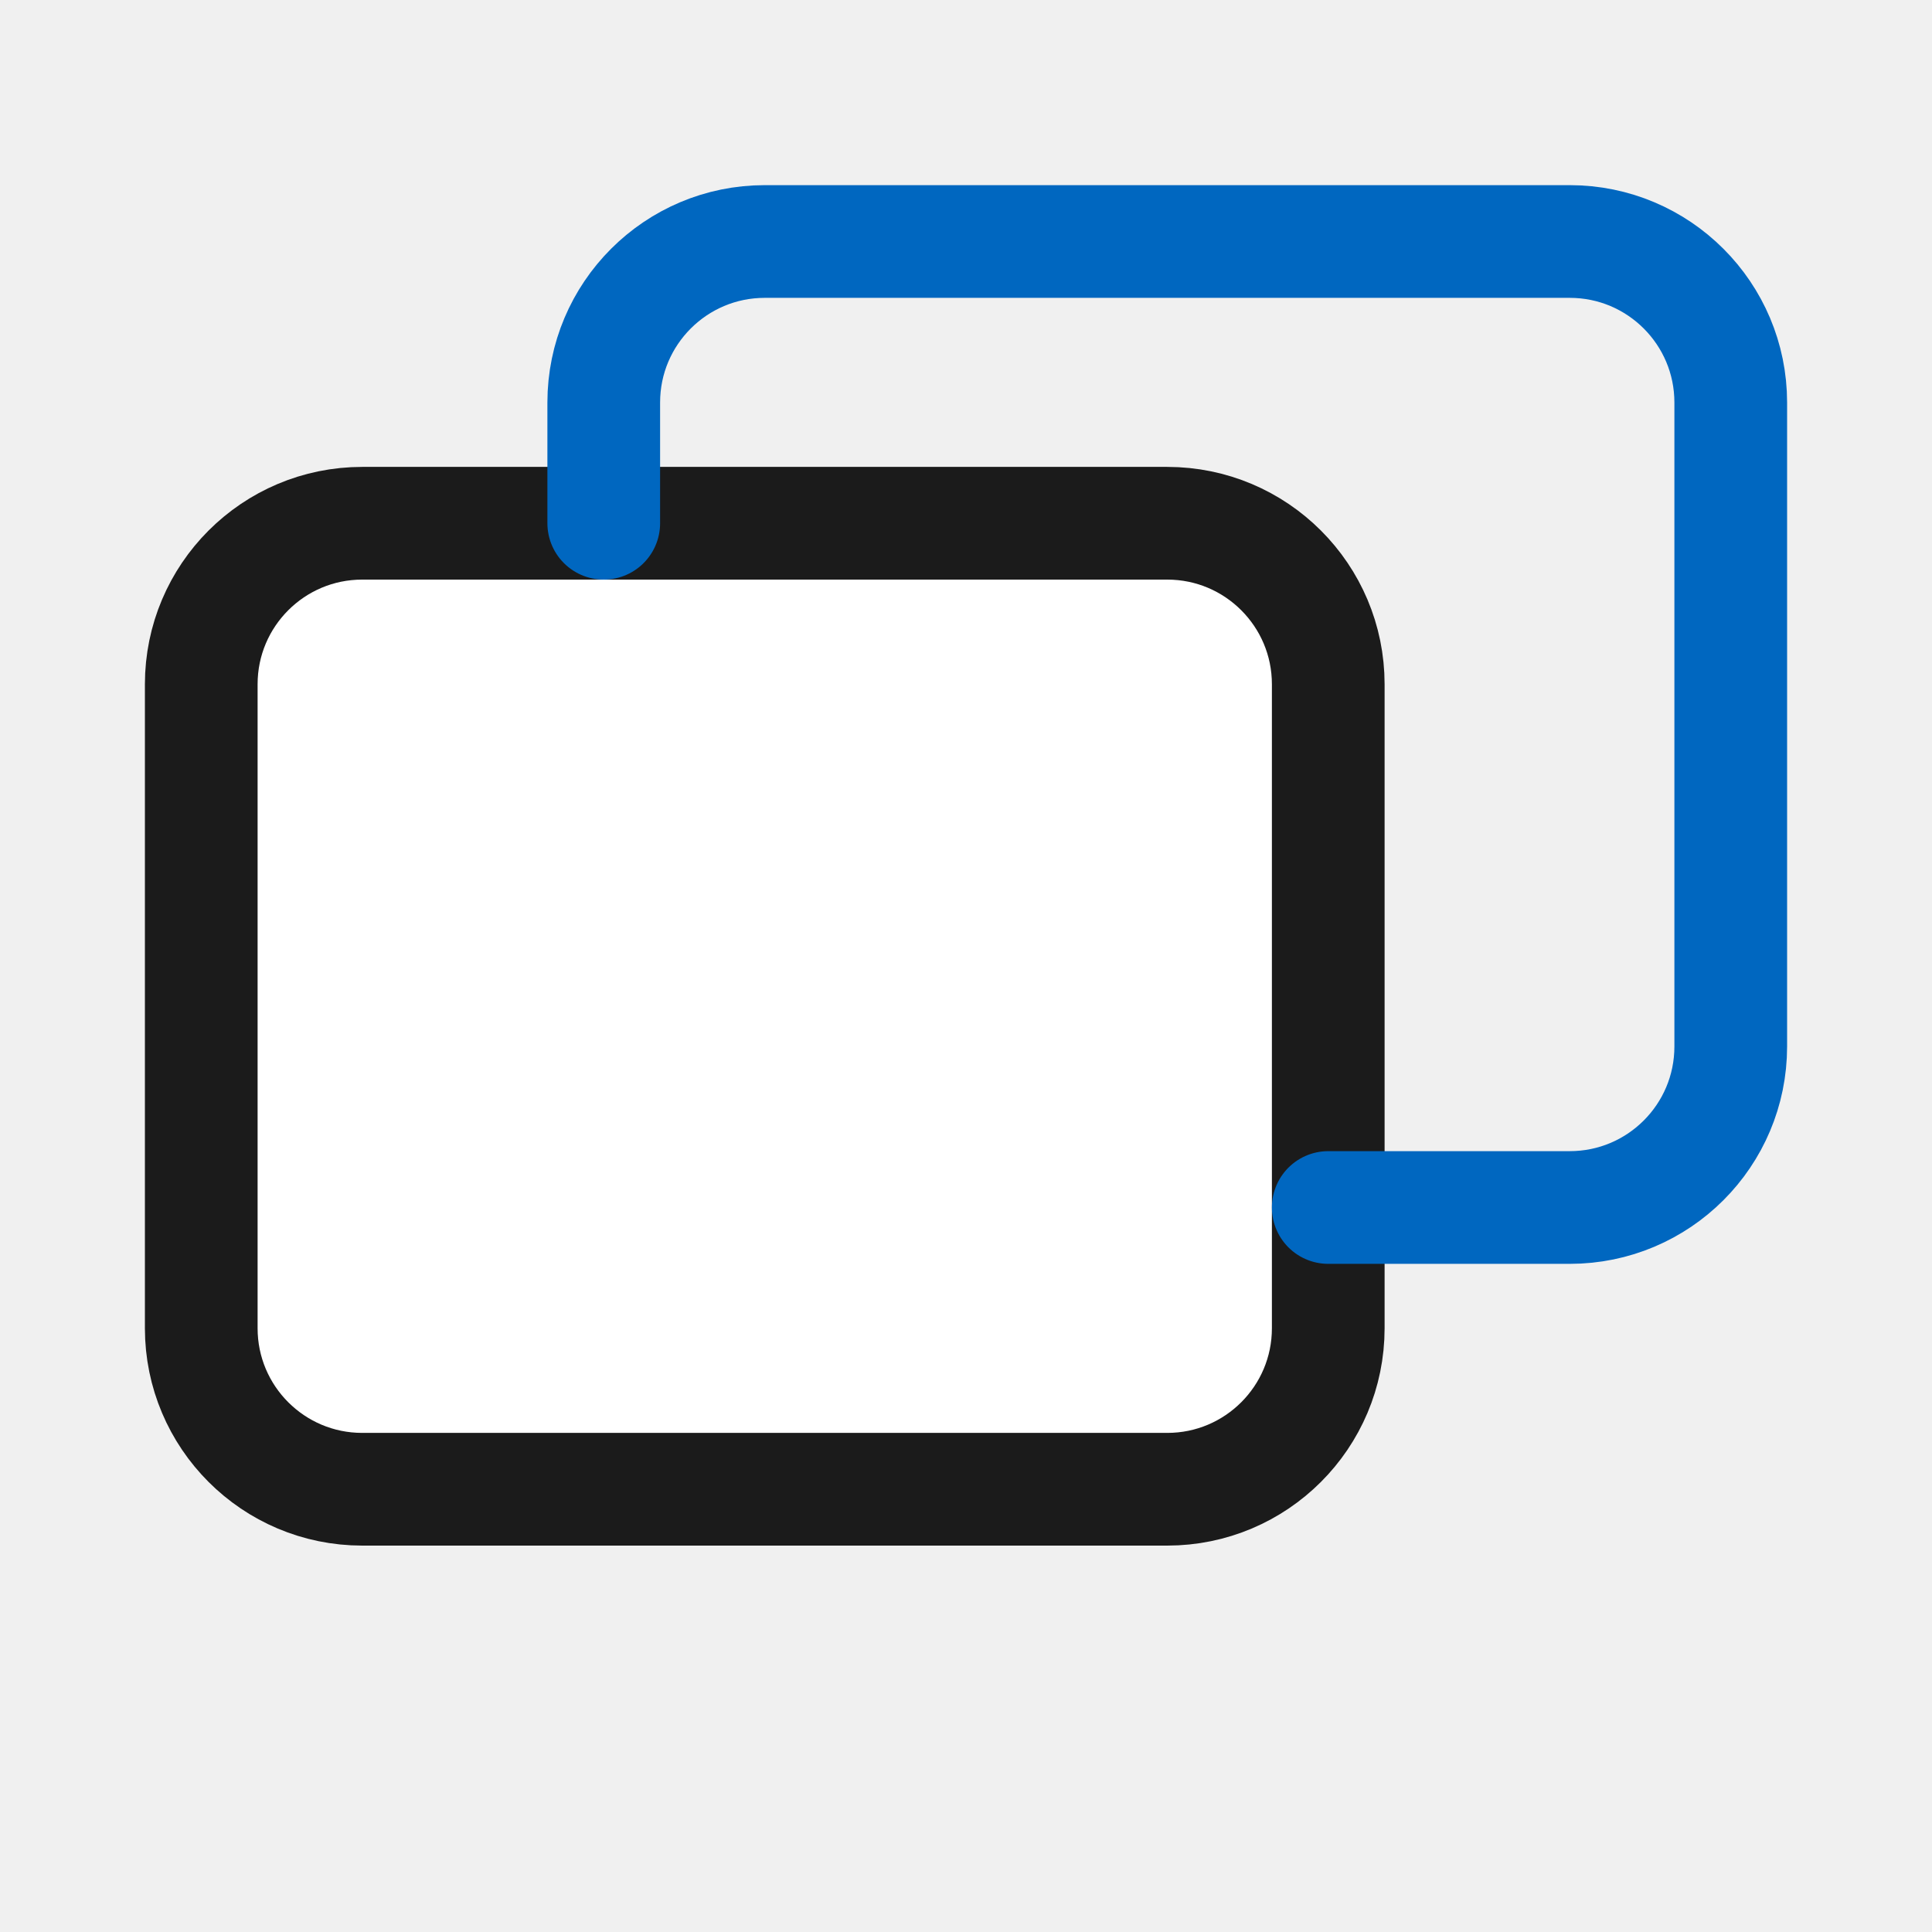
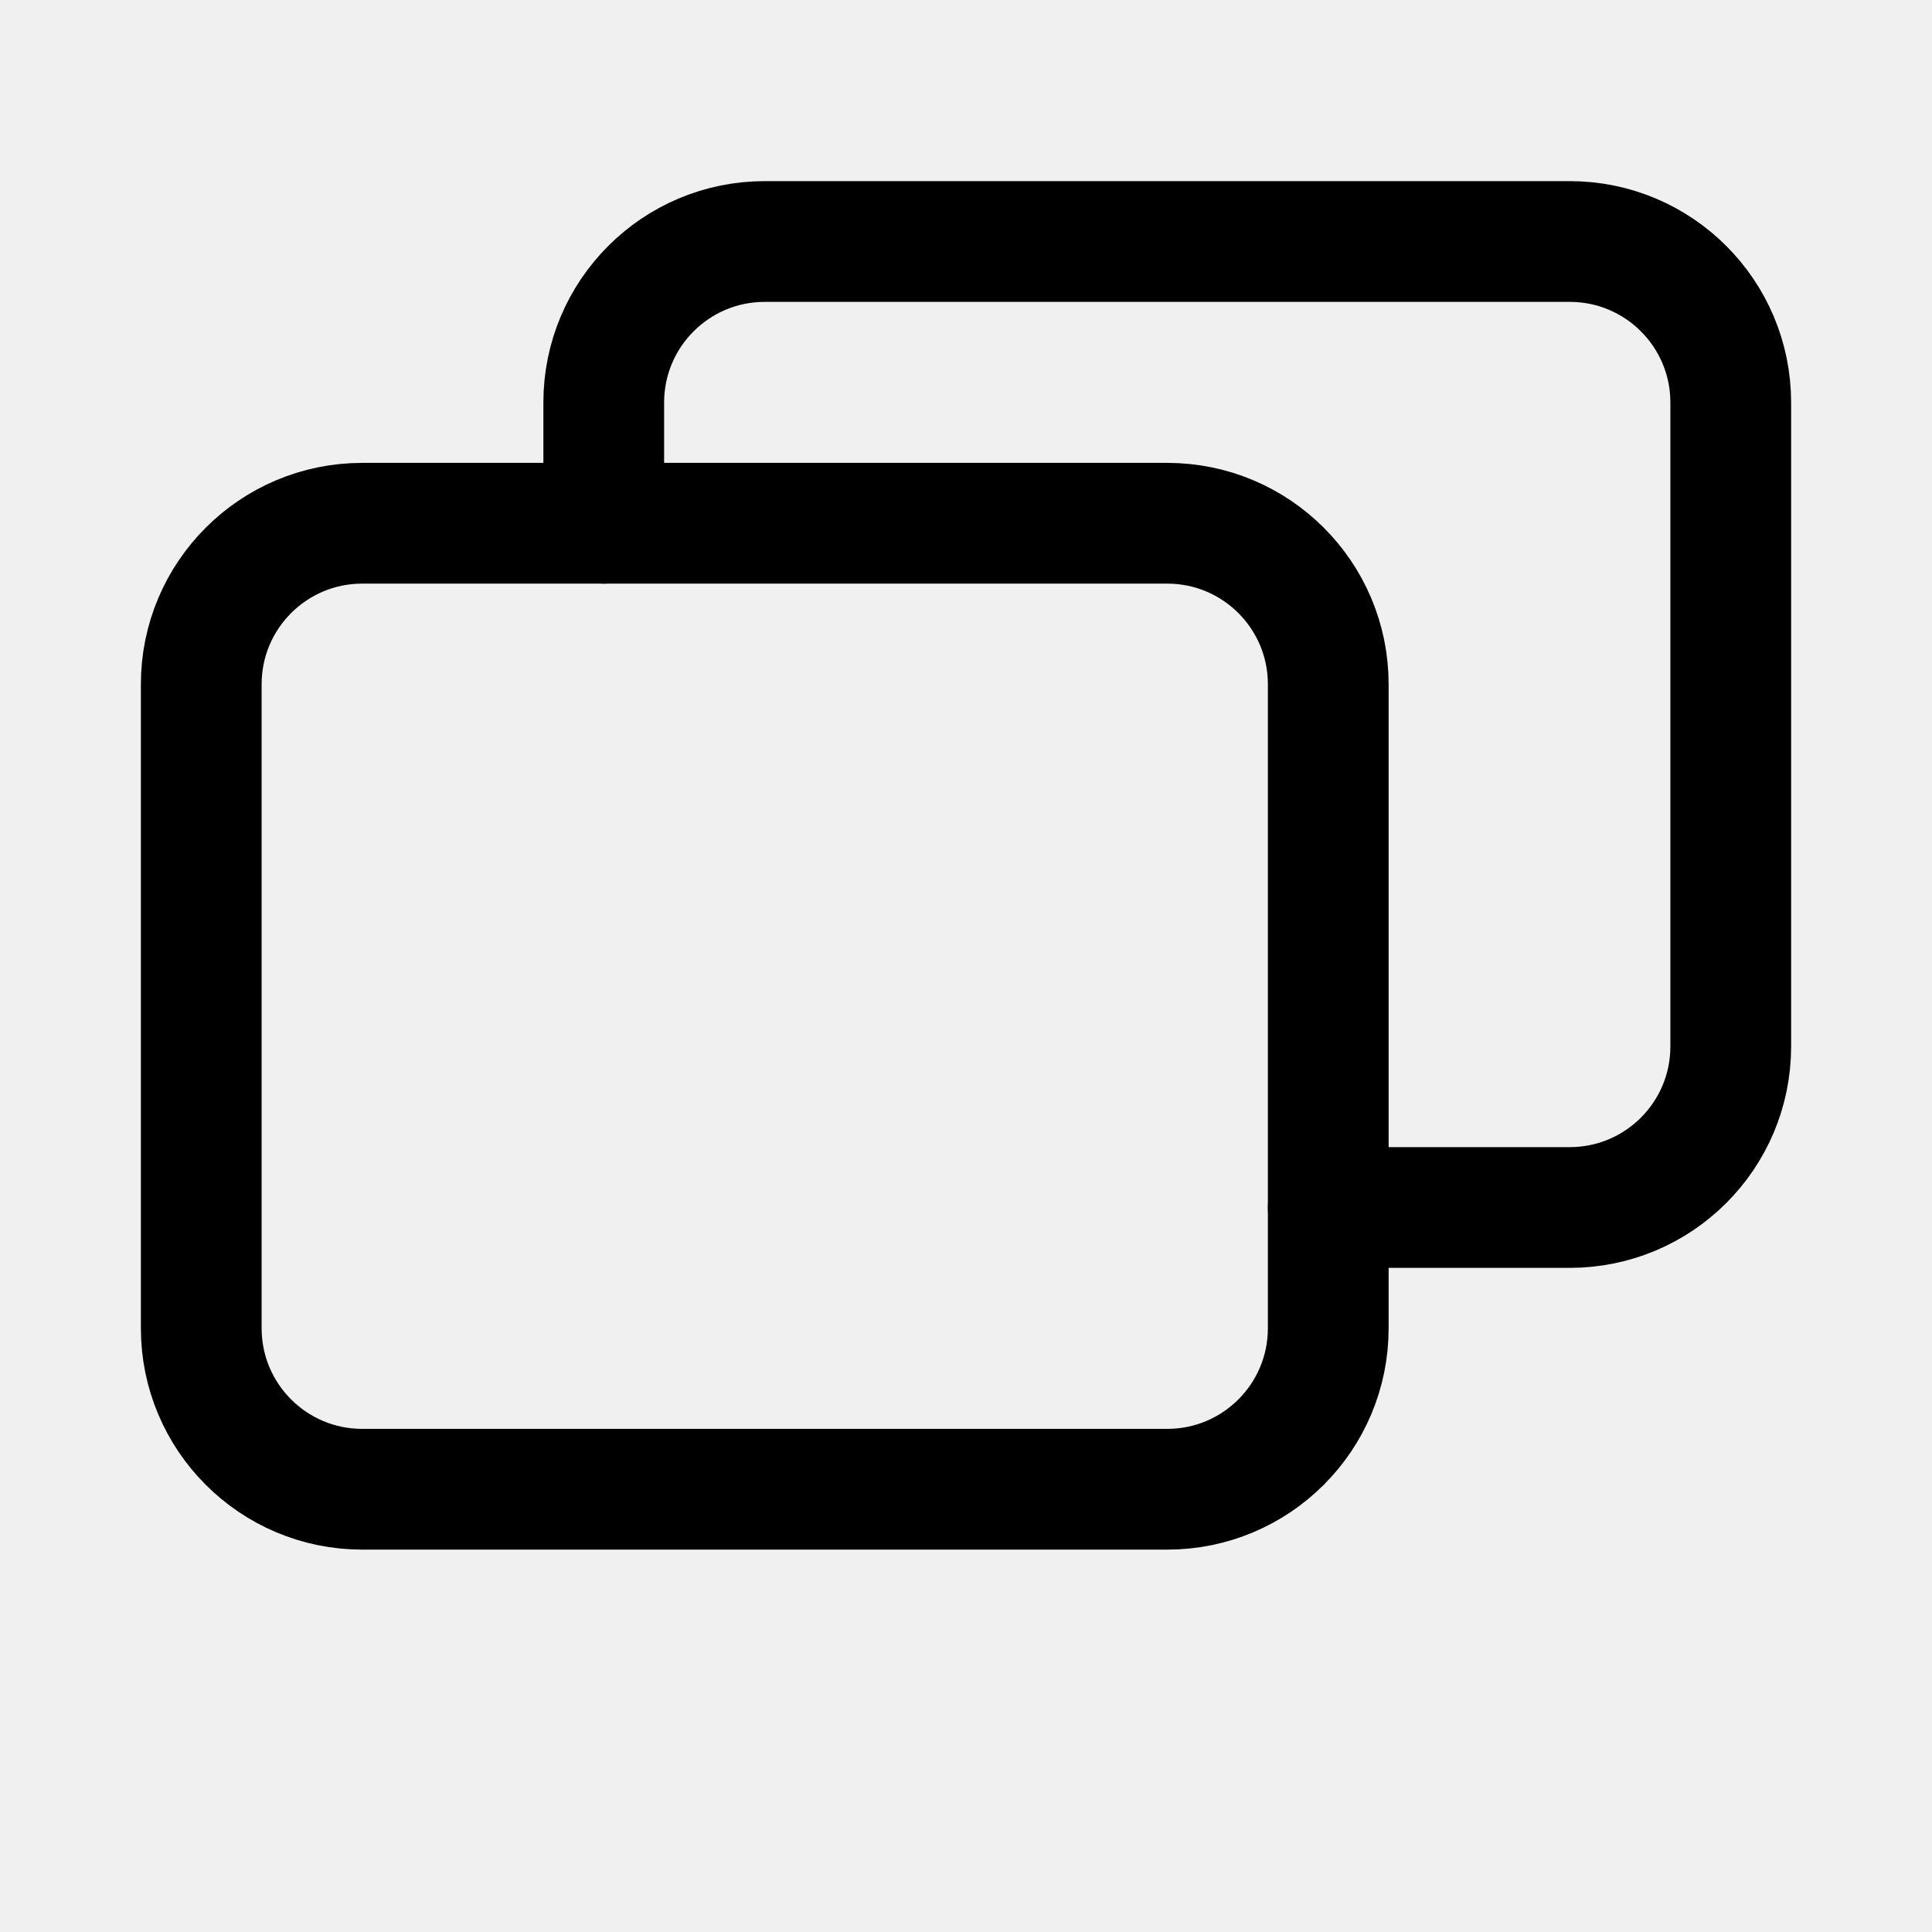
<svg xmlns="http://www.w3.org/2000/svg" viewBox="0 0 24 24">
-   <rect x="2.5" y="6.5" width="14" height="12" rx="2" fill="#ffffff" stroke="#1b1b1b" stroke-width="1.4" />
-   <path d="M7.5 6.5V5a2 2 0 0 1 2-2h10a2 2 0 0 1 2 2v8a2 2 0 0 1-2 2h-3" fill="none" stroke="#0067c0" stroke-width="1.4" stroke-linecap="round" />
+   <rect x="2.5" y="6.5" width="14" height="12" rx="2" fill="none" stroke="#000" stroke-width="1.5" />
+   <path d="M7.5 6.5V5a2 2 0 0 1 2-2h10a2 2 0 0 1 2 2v8a2 2 0 0 1-2 2h-3" fill="none" stroke="#000" stroke-width="1.5" stroke-linecap="round" />
</svg>
